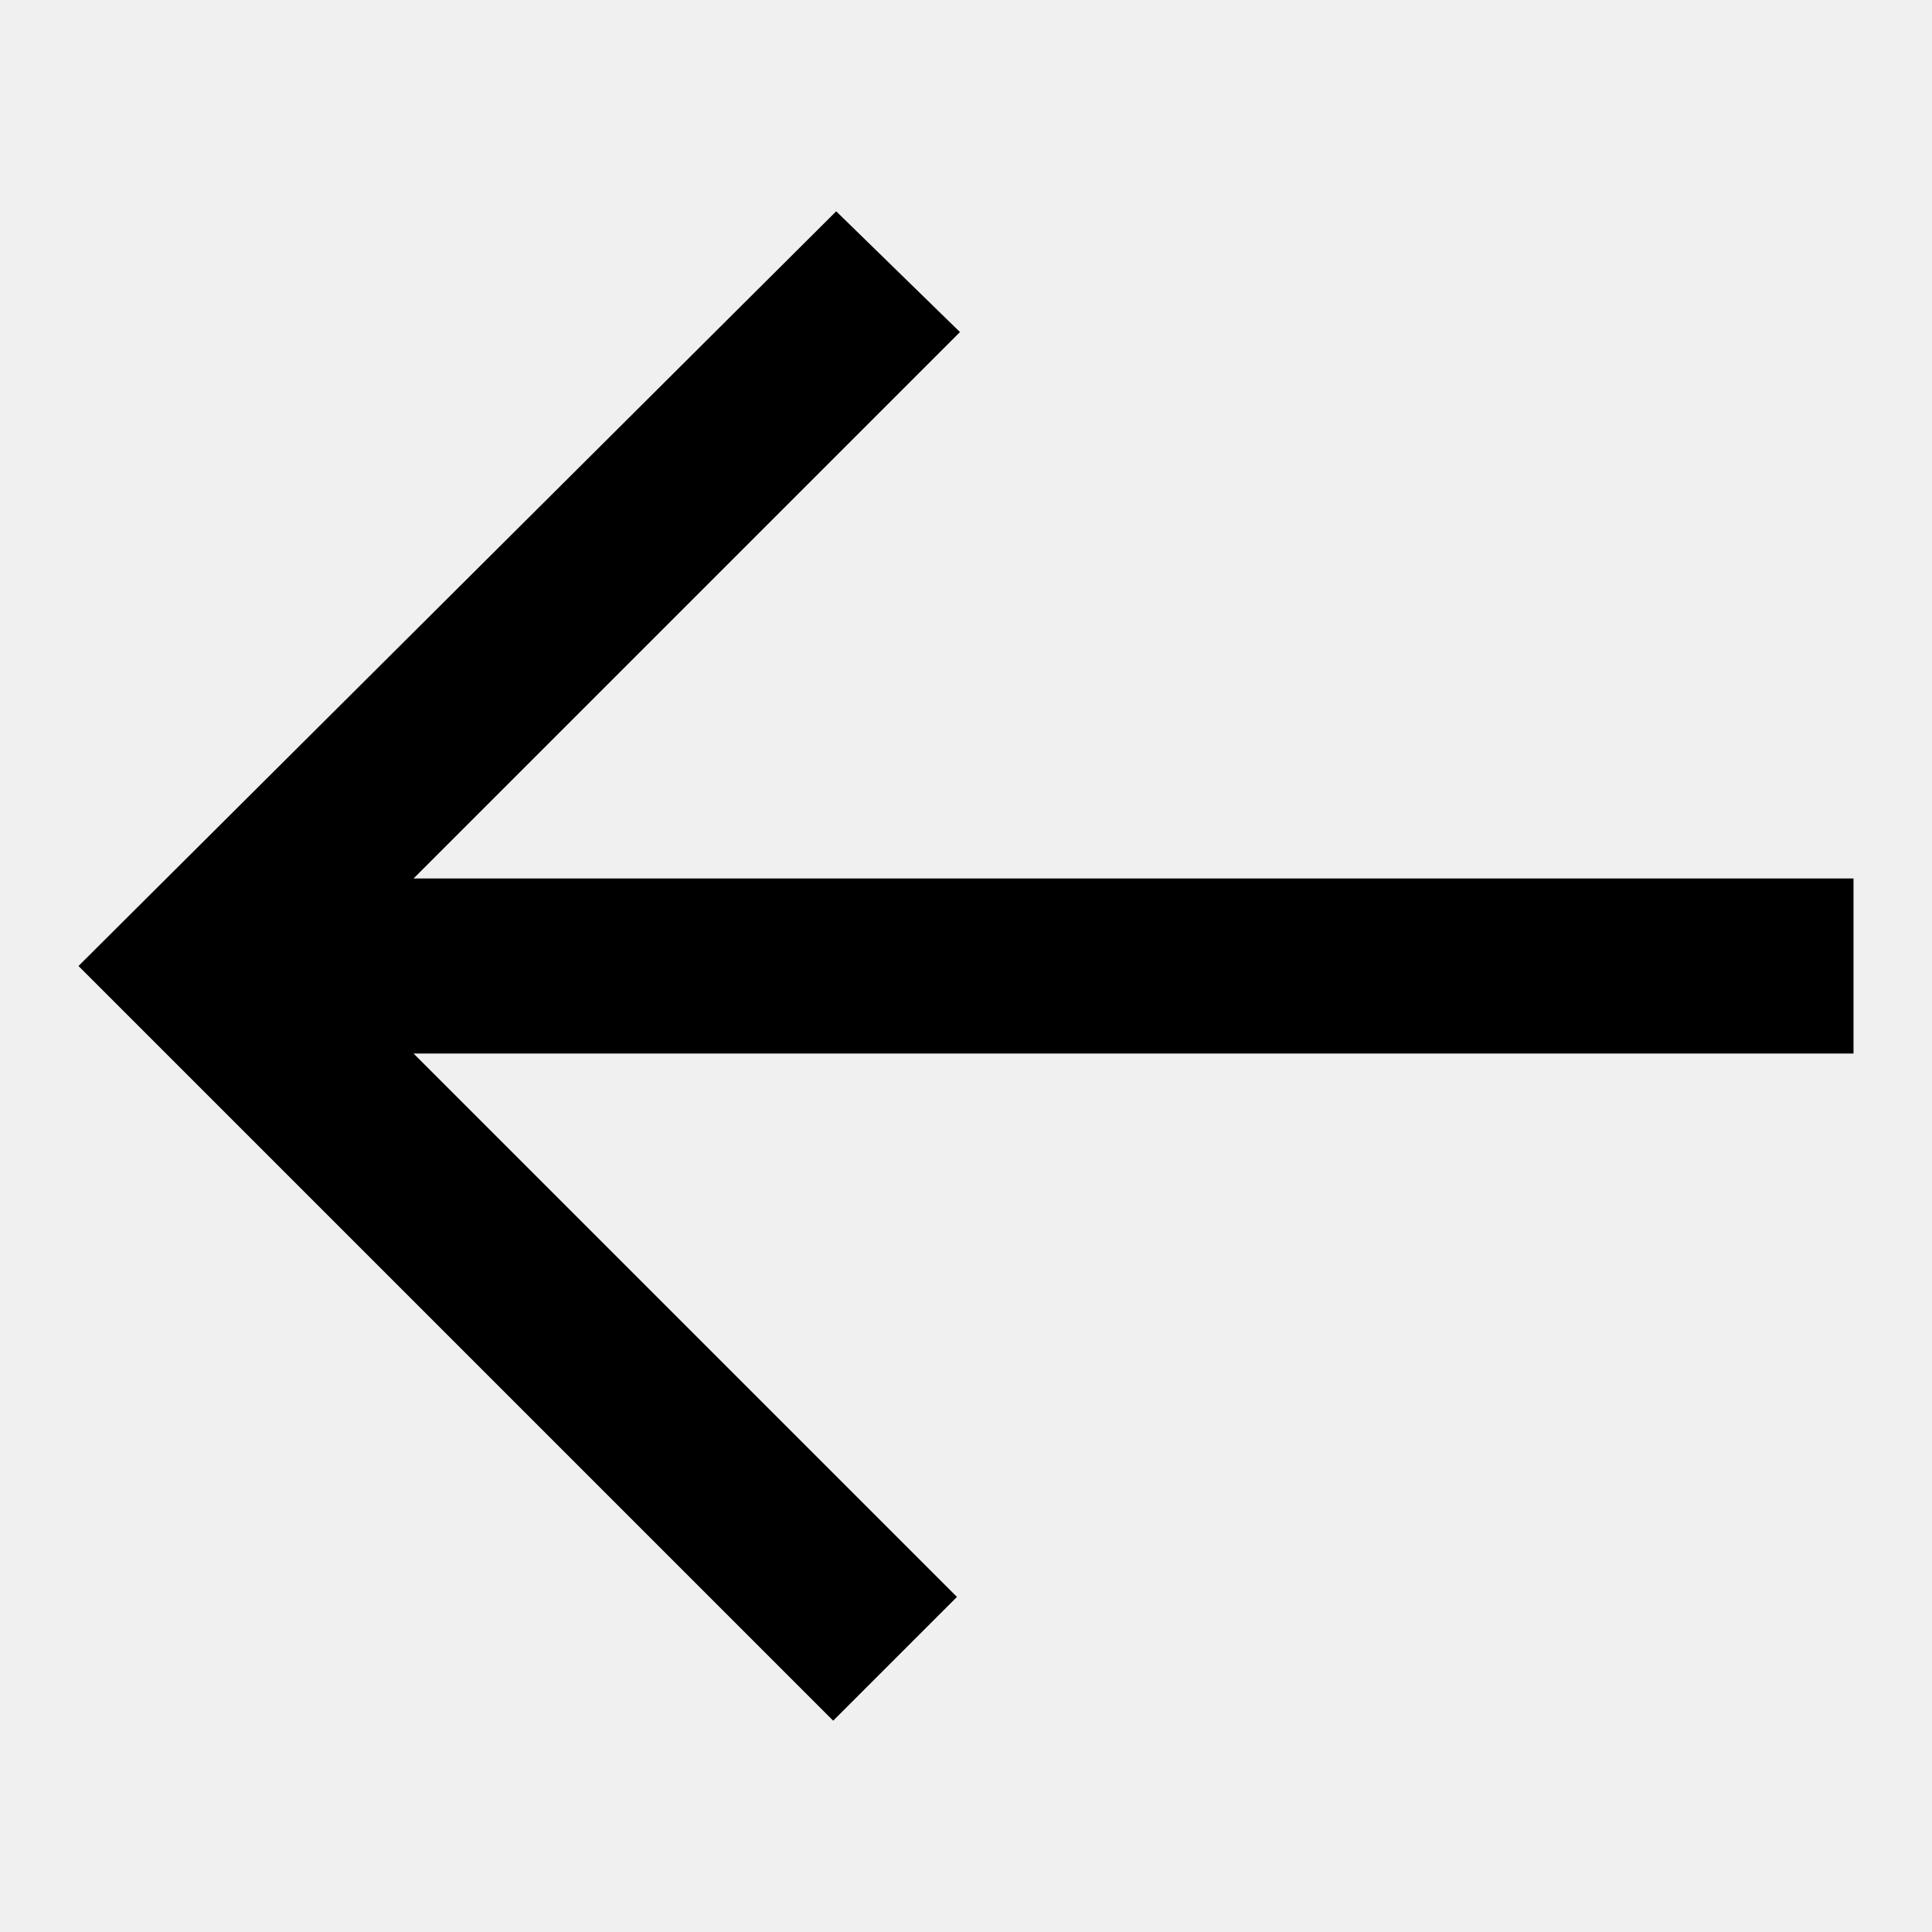
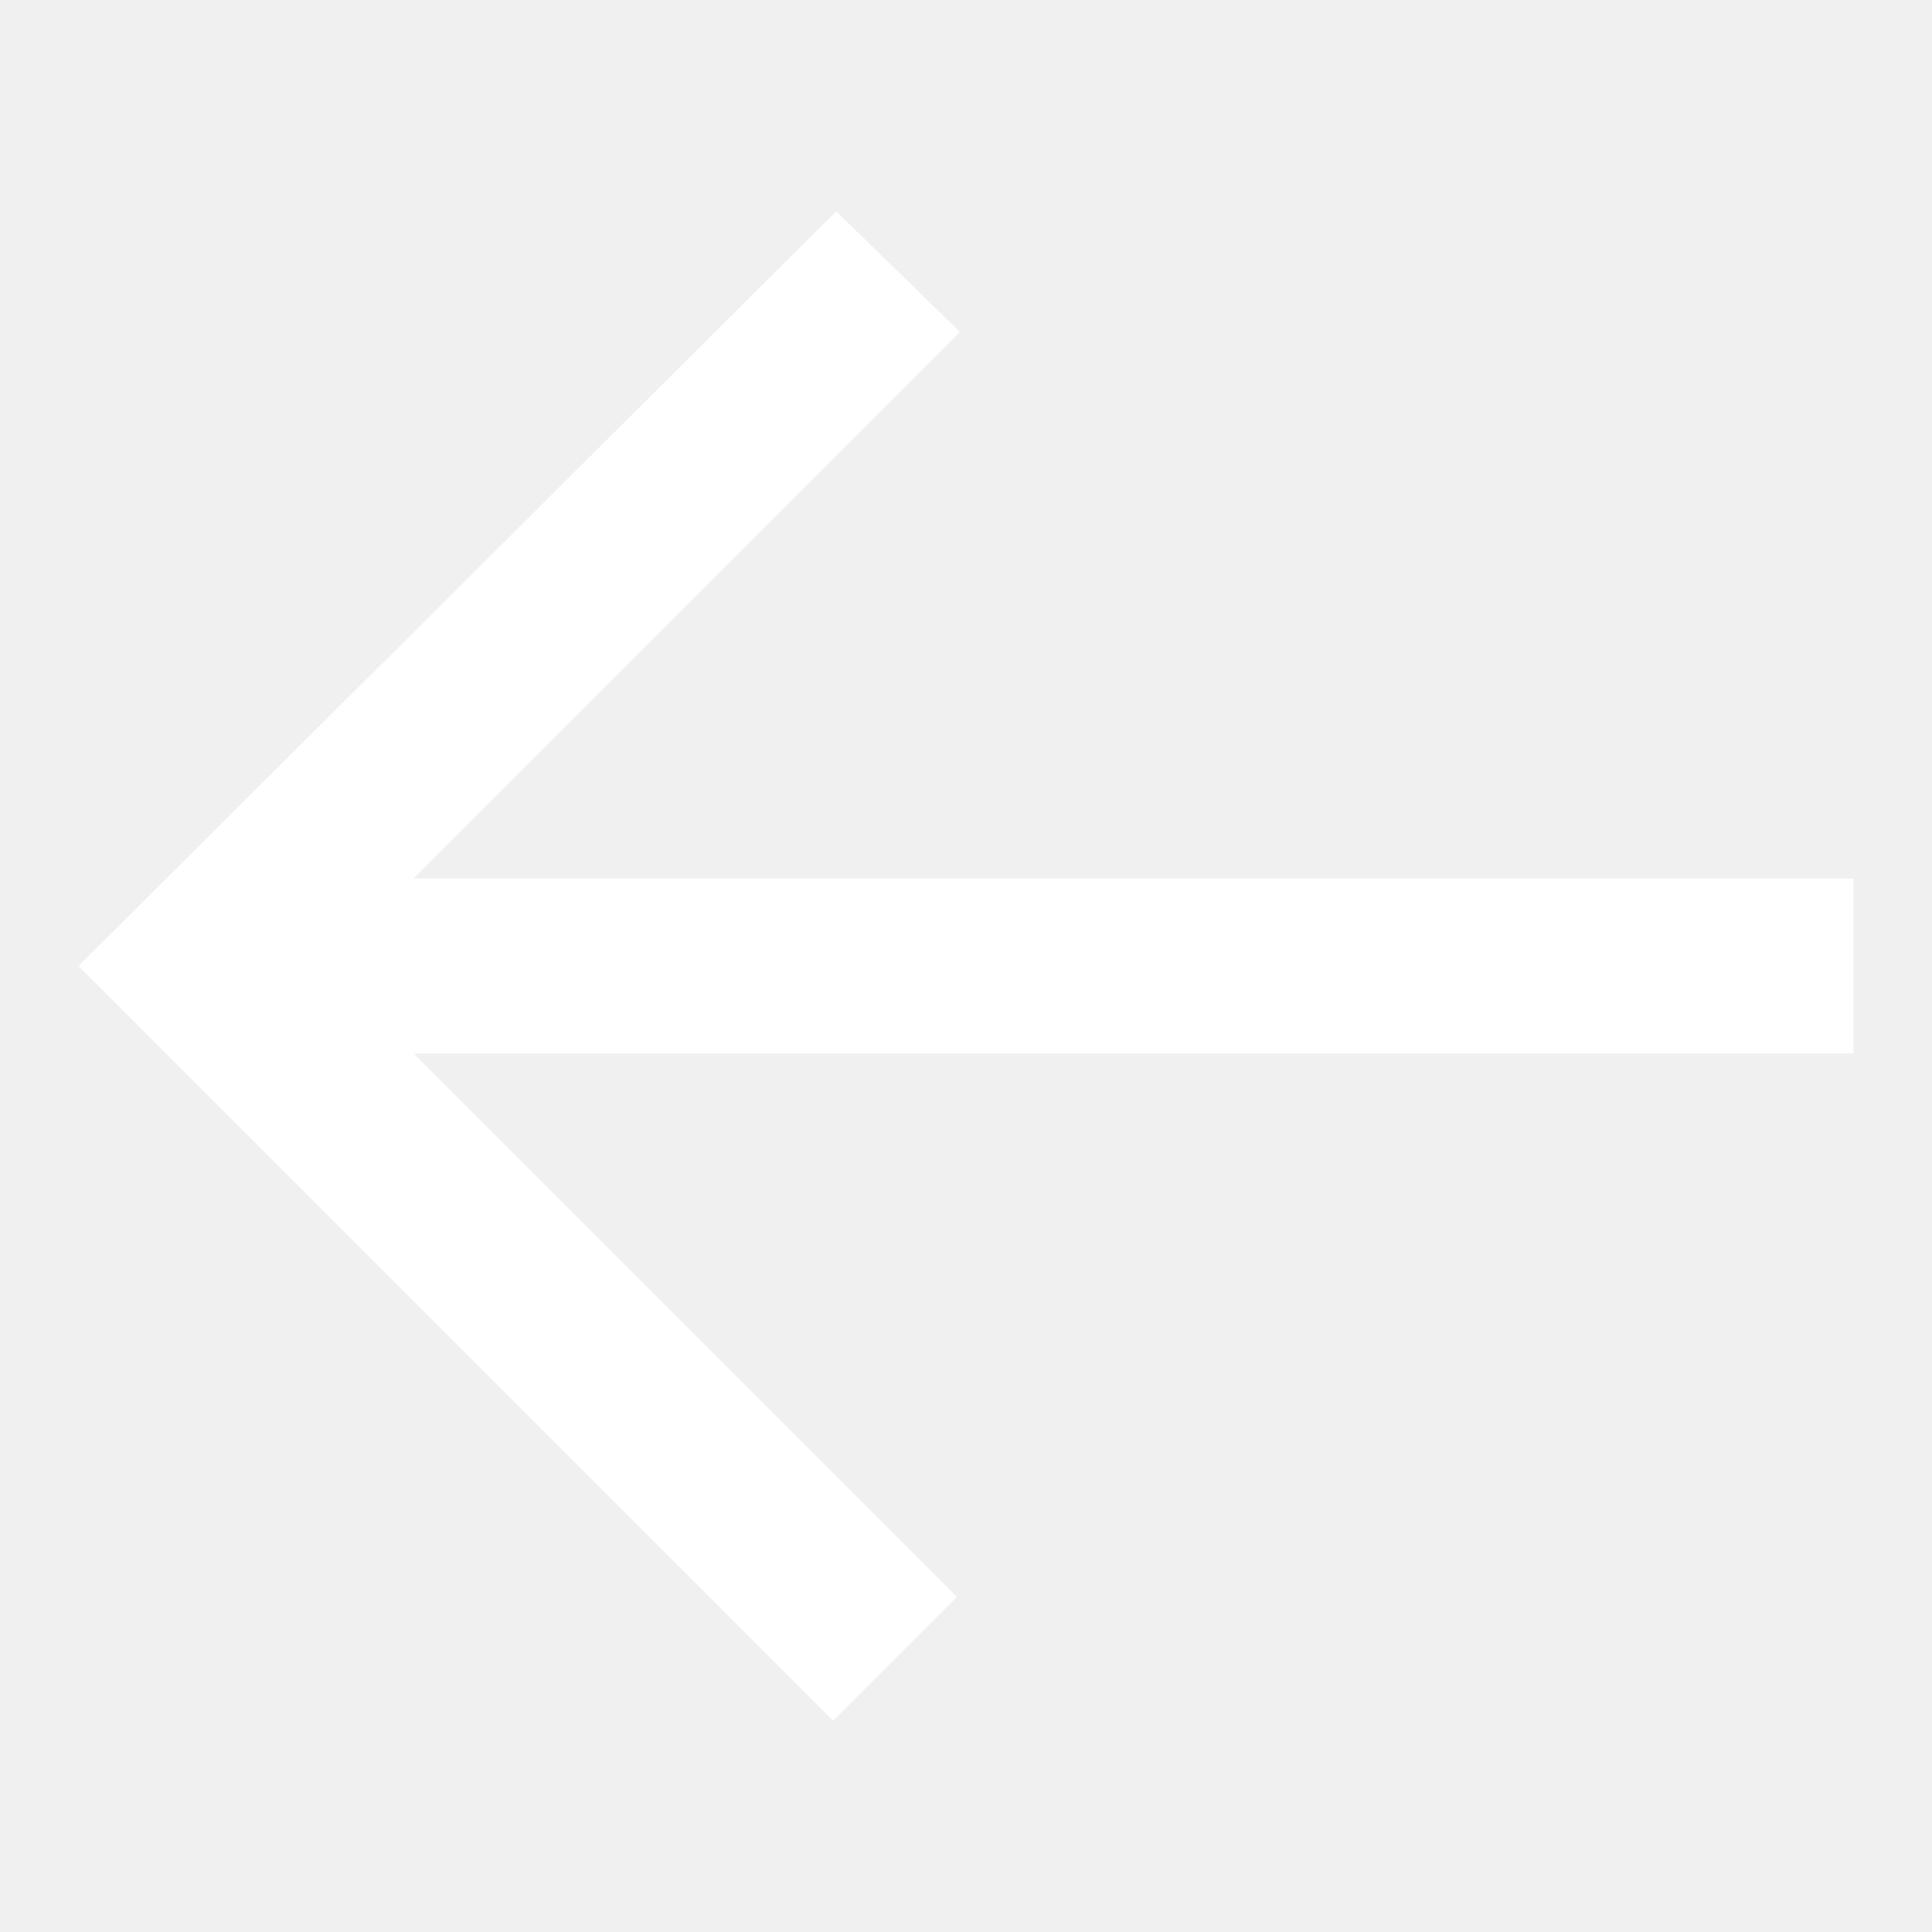
<svg xmlns="http://www.w3.org/2000/svg" version="1.1" id="Layer_1" x="0px" y="0px" viewBox="0 0 64 64" enable-background="new 0 0 64 64" xml:space="preserve">
-   <path d="M2.6,32l25,25l4.1-4.1L13.7,34.9h47.7v-5.8H13.7L31.8,11L27.7,7L2.6,32z" />
+   <path fill="#ffffff" d="M2.6,32l25,25l4.1-4.1L13.7,34.9h47.7v-5.8H13.7L31.8,11L27.7,7L2.6,32z" />
</svg>
